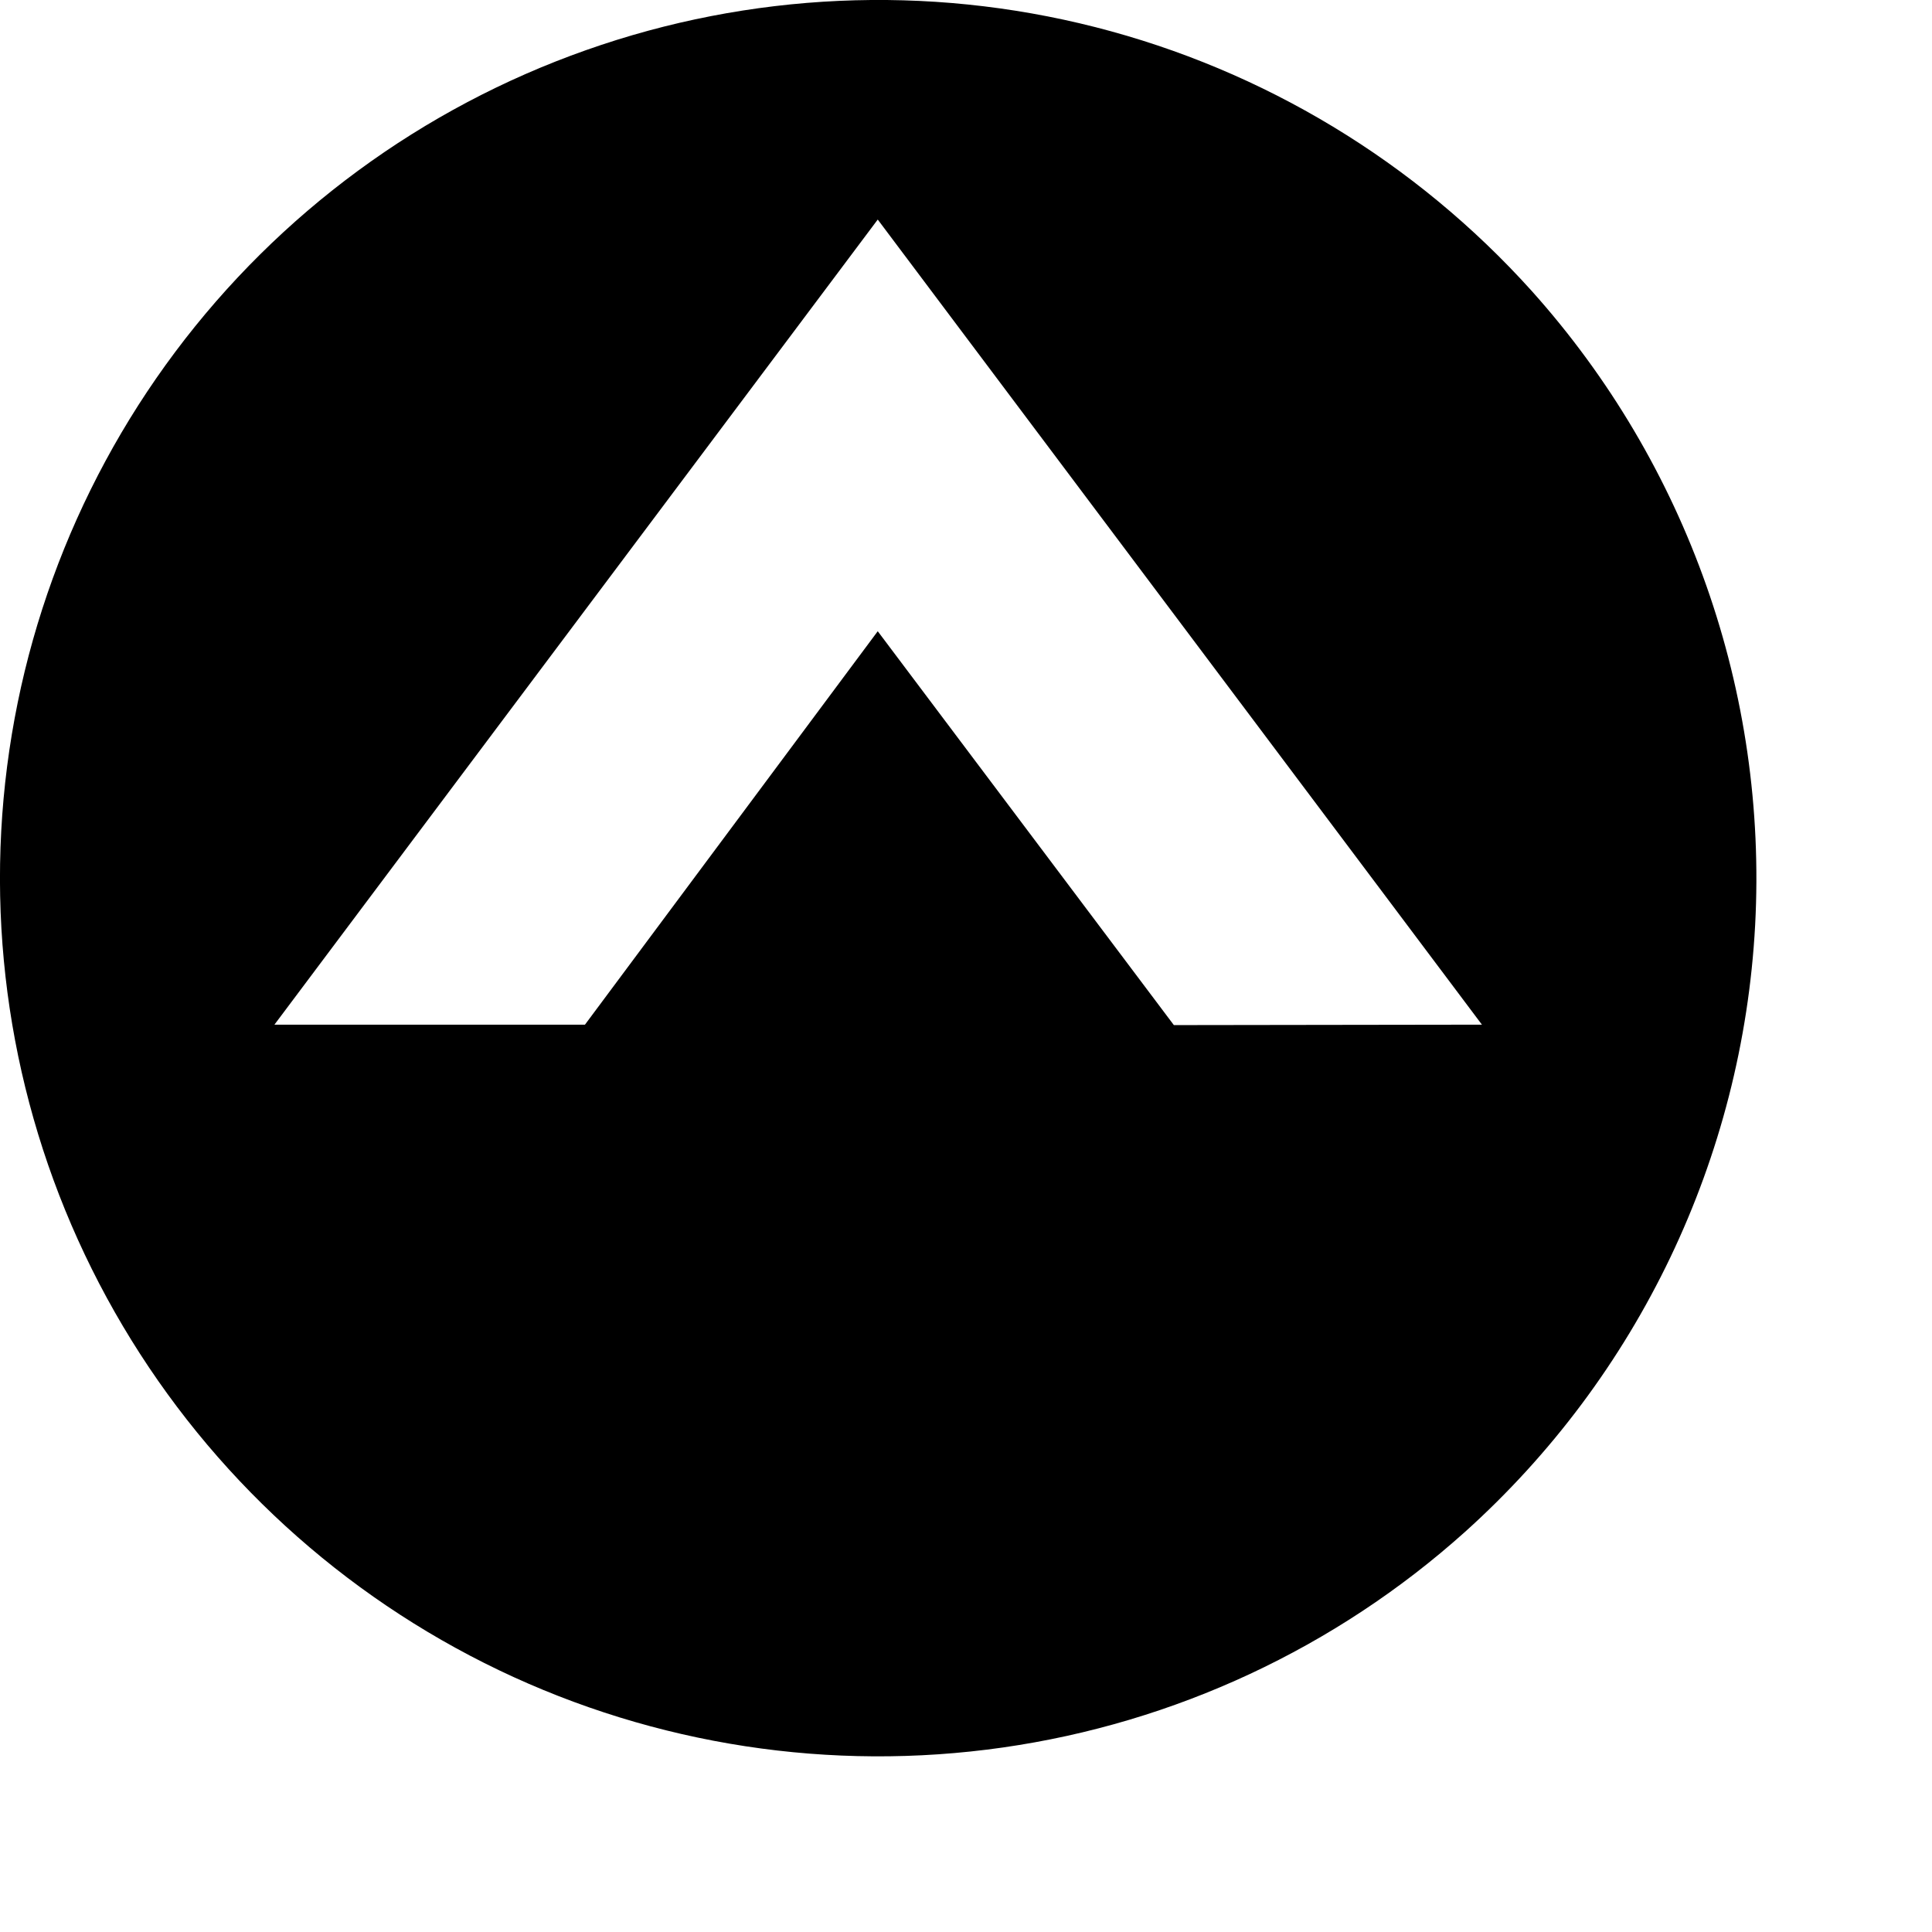
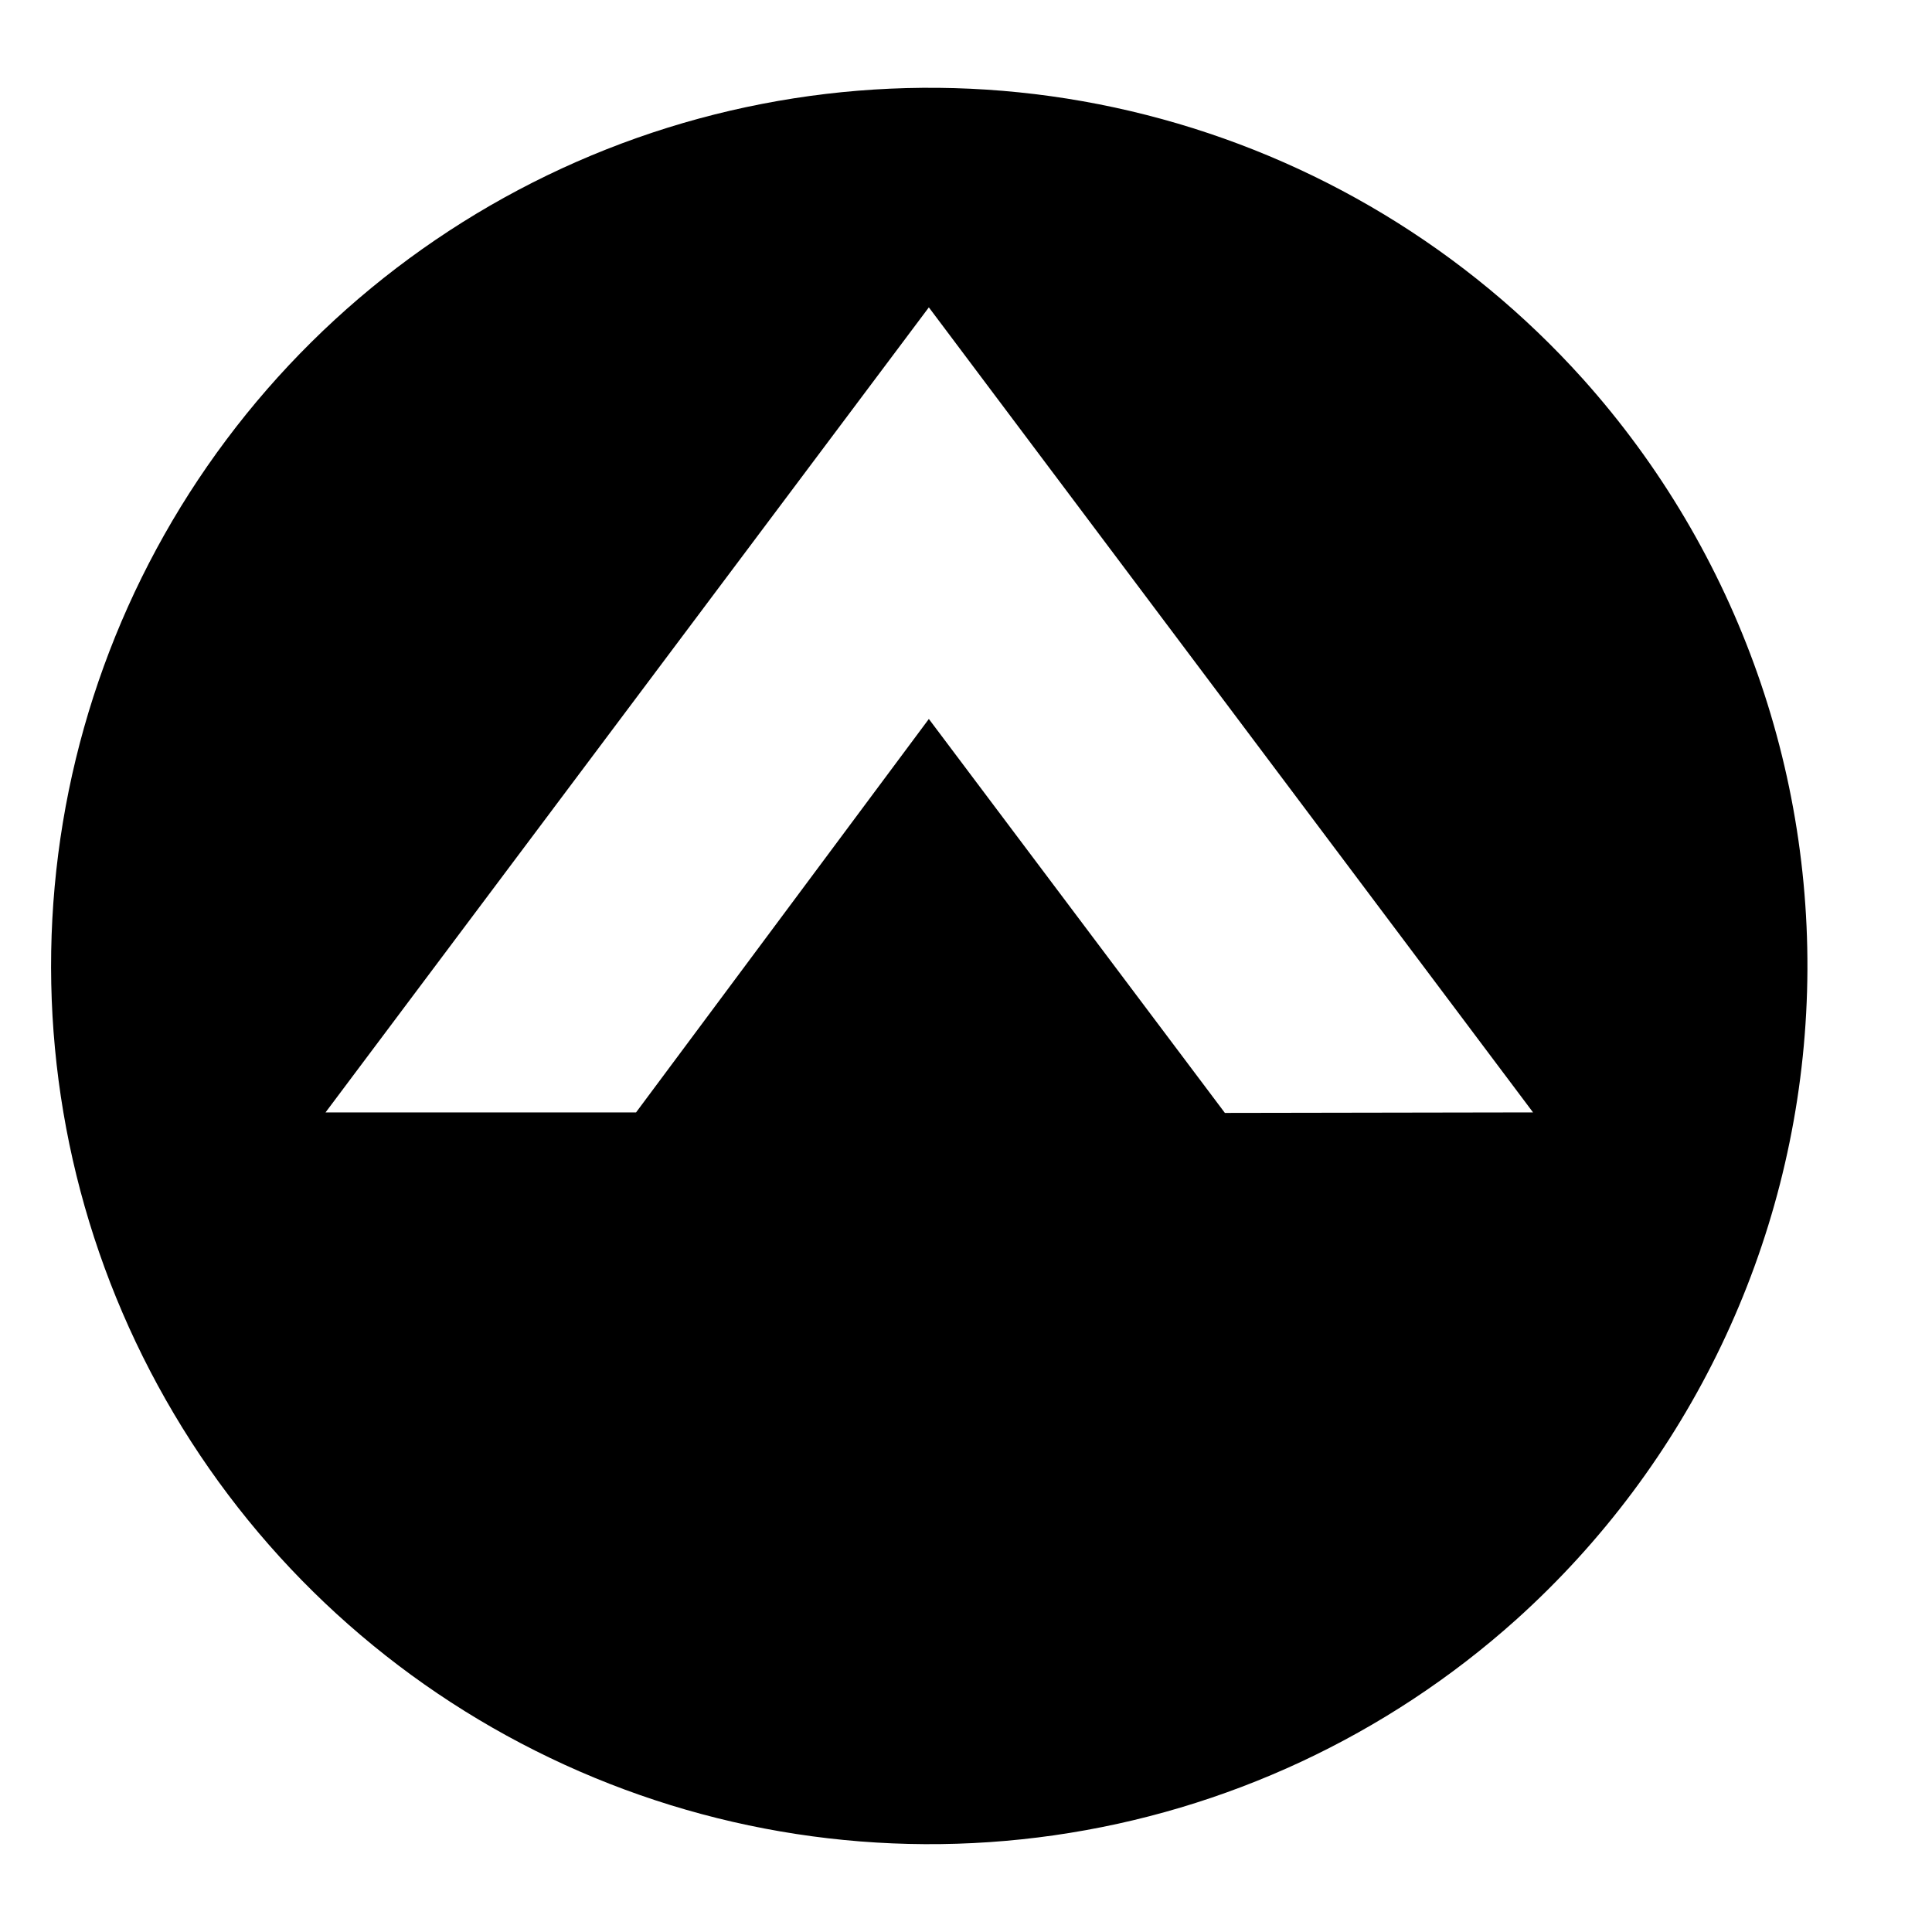
<svg xmlns="http://www.w3.org/2000/svg" width="16" height="16" viewBox="0 0 22 22" fill="none">
-   <path fill-rule="evenodd" clip-rule="evenodd" d="M12.473 0.309C14.389 0.797 16.118 1.843 17.441 3.312C19.213 5.288 20.128 7.886 19.986 10.536C19.843 13.186 18.655 15.671 16.681 17.445C15.209 18.765 13.378 19.619 11.42 19.899C9.462 20.179 7.465 19.873 5.682 19.019C3.898 18.164 2.408 16.801 1.399 15.1C0.39 13.399 -0.092 11.438 0.014 9.464C0.12 7.489 0.81 5.591 1.995 4.008C3.18 2.425 4.808 1.229 6.673 0.571C8.538 -0.088 10.556 -0.179 12.473 0.309ZM9.995 7.188L13.367 11.673L16.875 11.668L9.995 2.5L3.125 11.668H6.661L9.995 7.188Z" fill="black" />
+   <path fill-rule="evenodd" clip-rule="evenodd" d="M 13.054 1.309 C 14.971 1.797 16.7 2.842 18.022 4.312 C 19.794 6.288 20.71 8.886 20.567 11.536 C 20.425 14.185 19.237 16.67 17.263 18.445 C 15.791 19.765 13.96 20.619 12.002 20.899 C 10.044 21.179 8.047 20.873 6.264 20.018 C 4.48 19.164 2.989 17.801 1.981 16.1 C 0.972 14.399 0.49 12.438 0.596 10.463 C 0.702 8.489 1.391 6.591 2.577 5.008 C 3.762 3.425 5.39 2.229 7.254 1.57 C 9.119 0.912 11.138 0.821 13.054 1.309 Z M 10.577 8.187 L 13.948 12.673 L 17.457 12.667 L 10.577 3.5 L 3.707 12.667 H 7.243 L 10.577 8.187 Z" fill="black" />
</svg>
